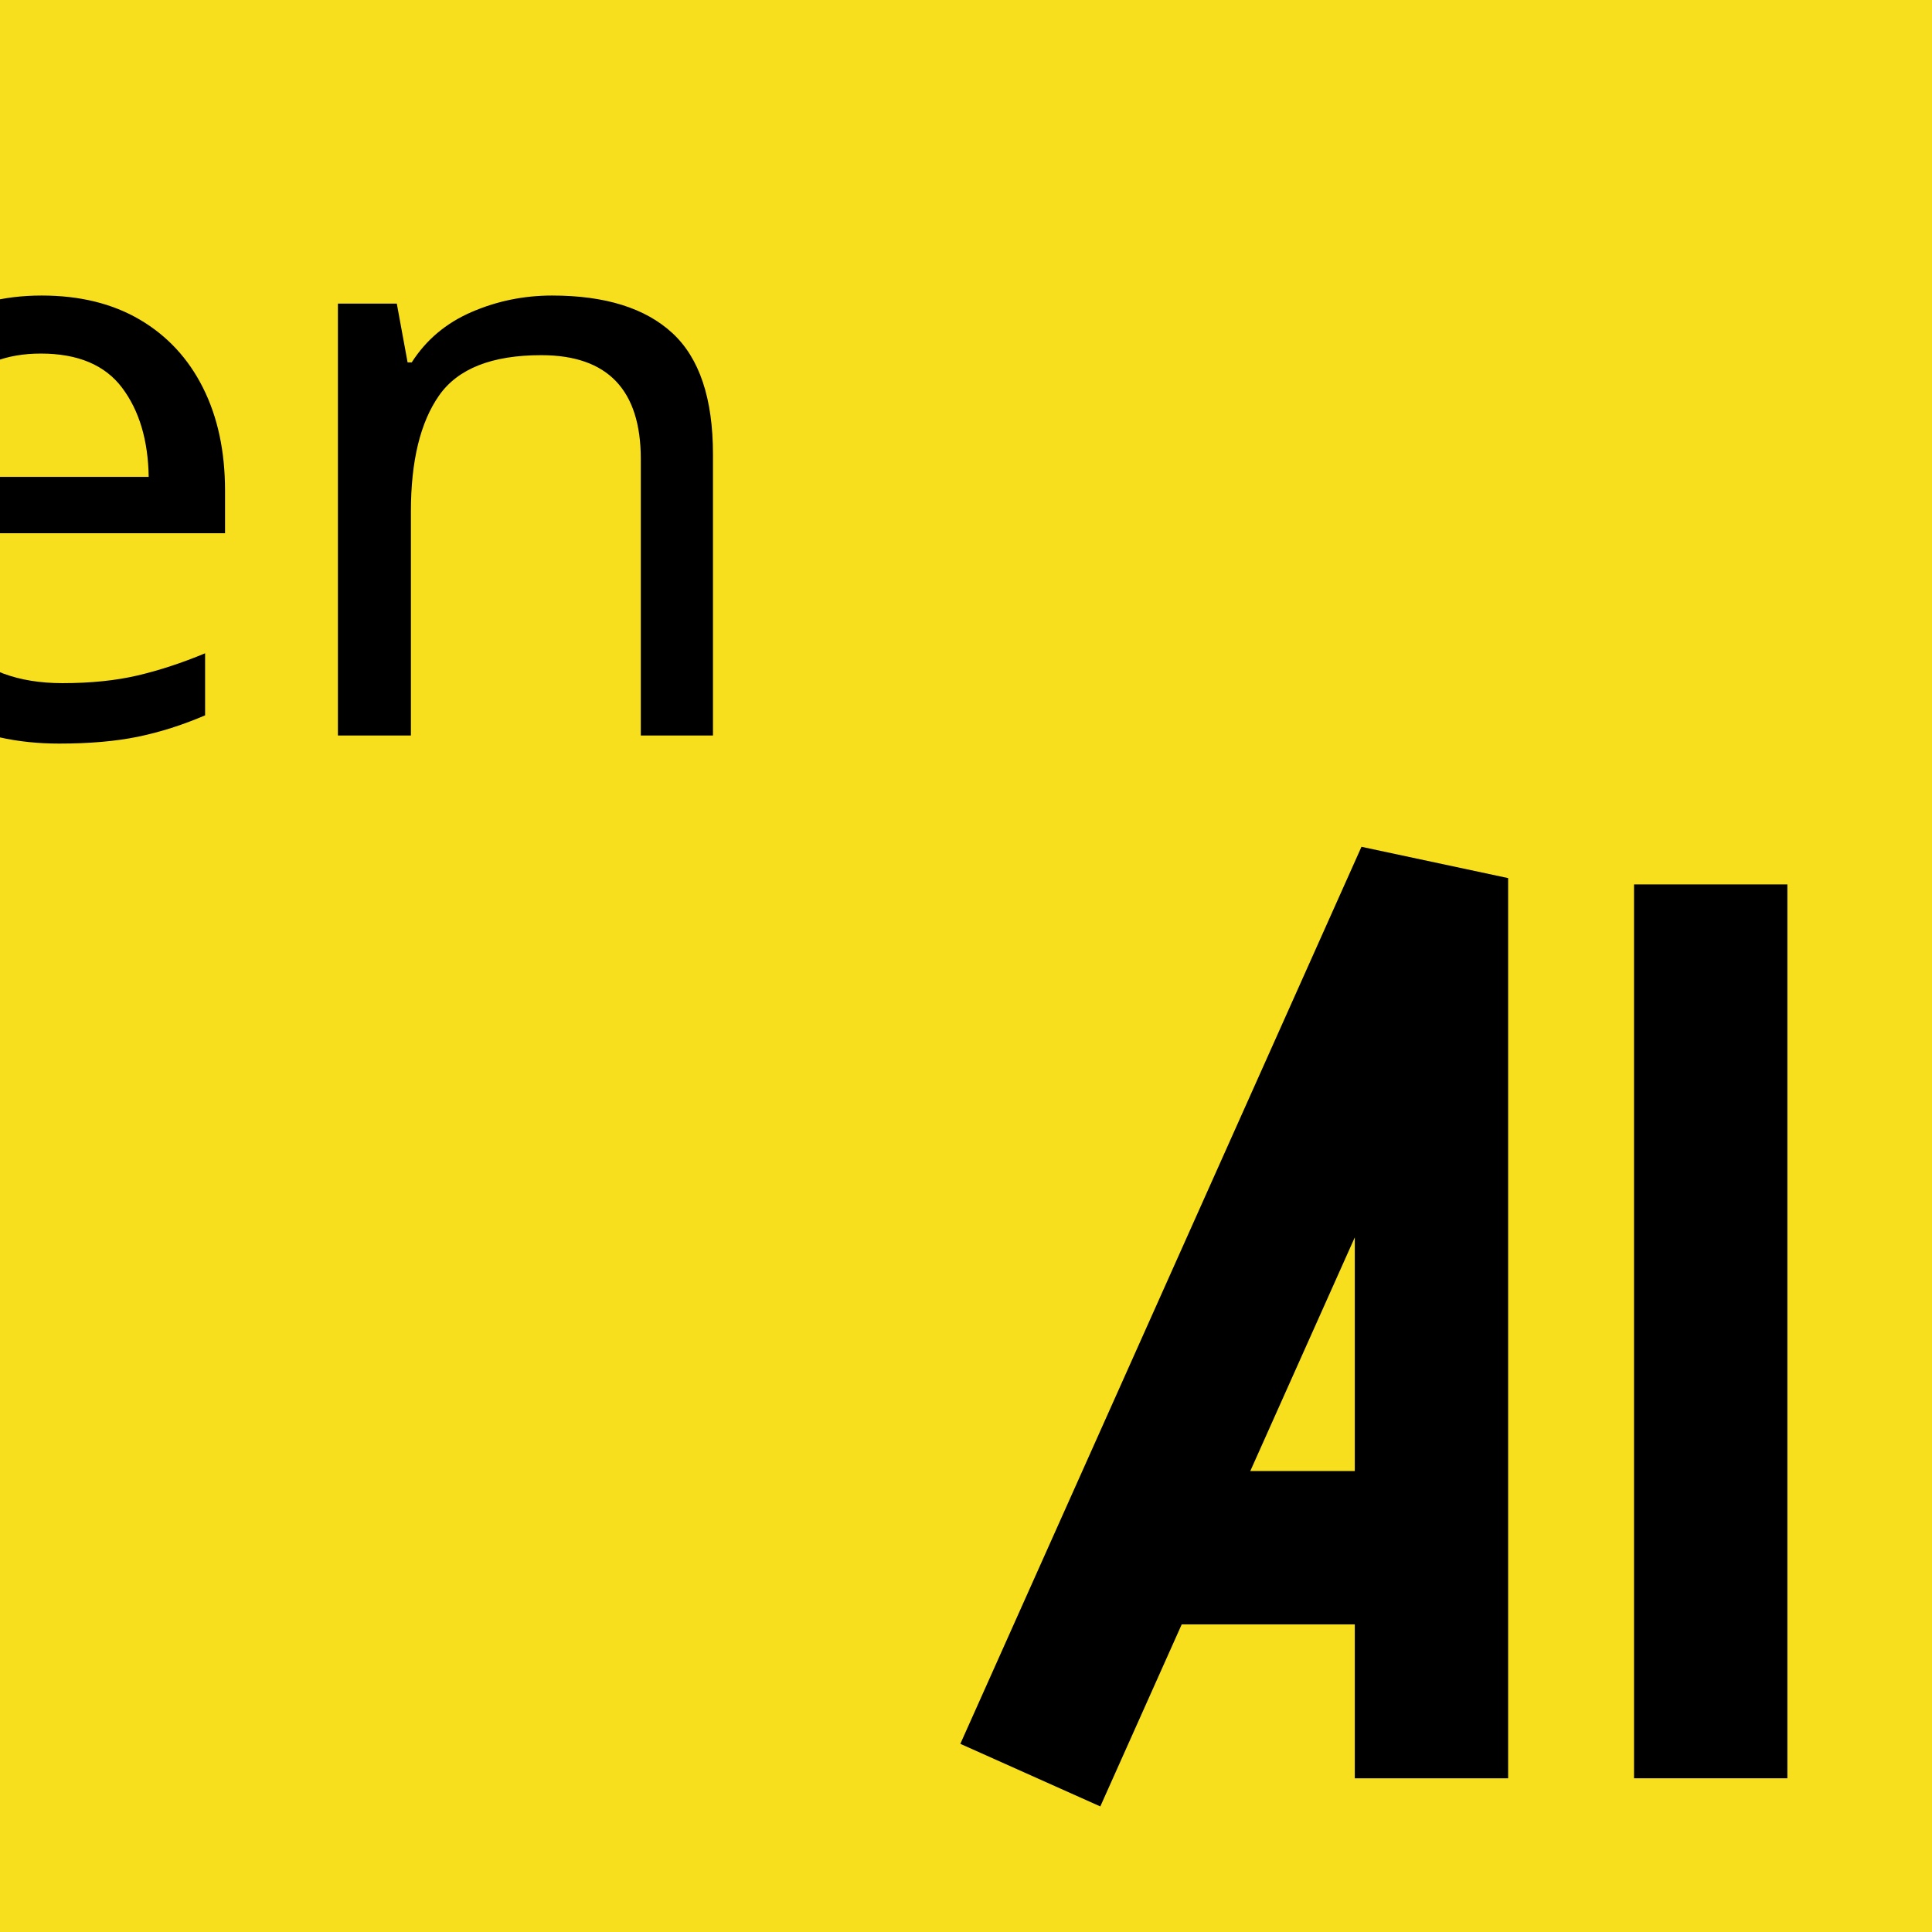
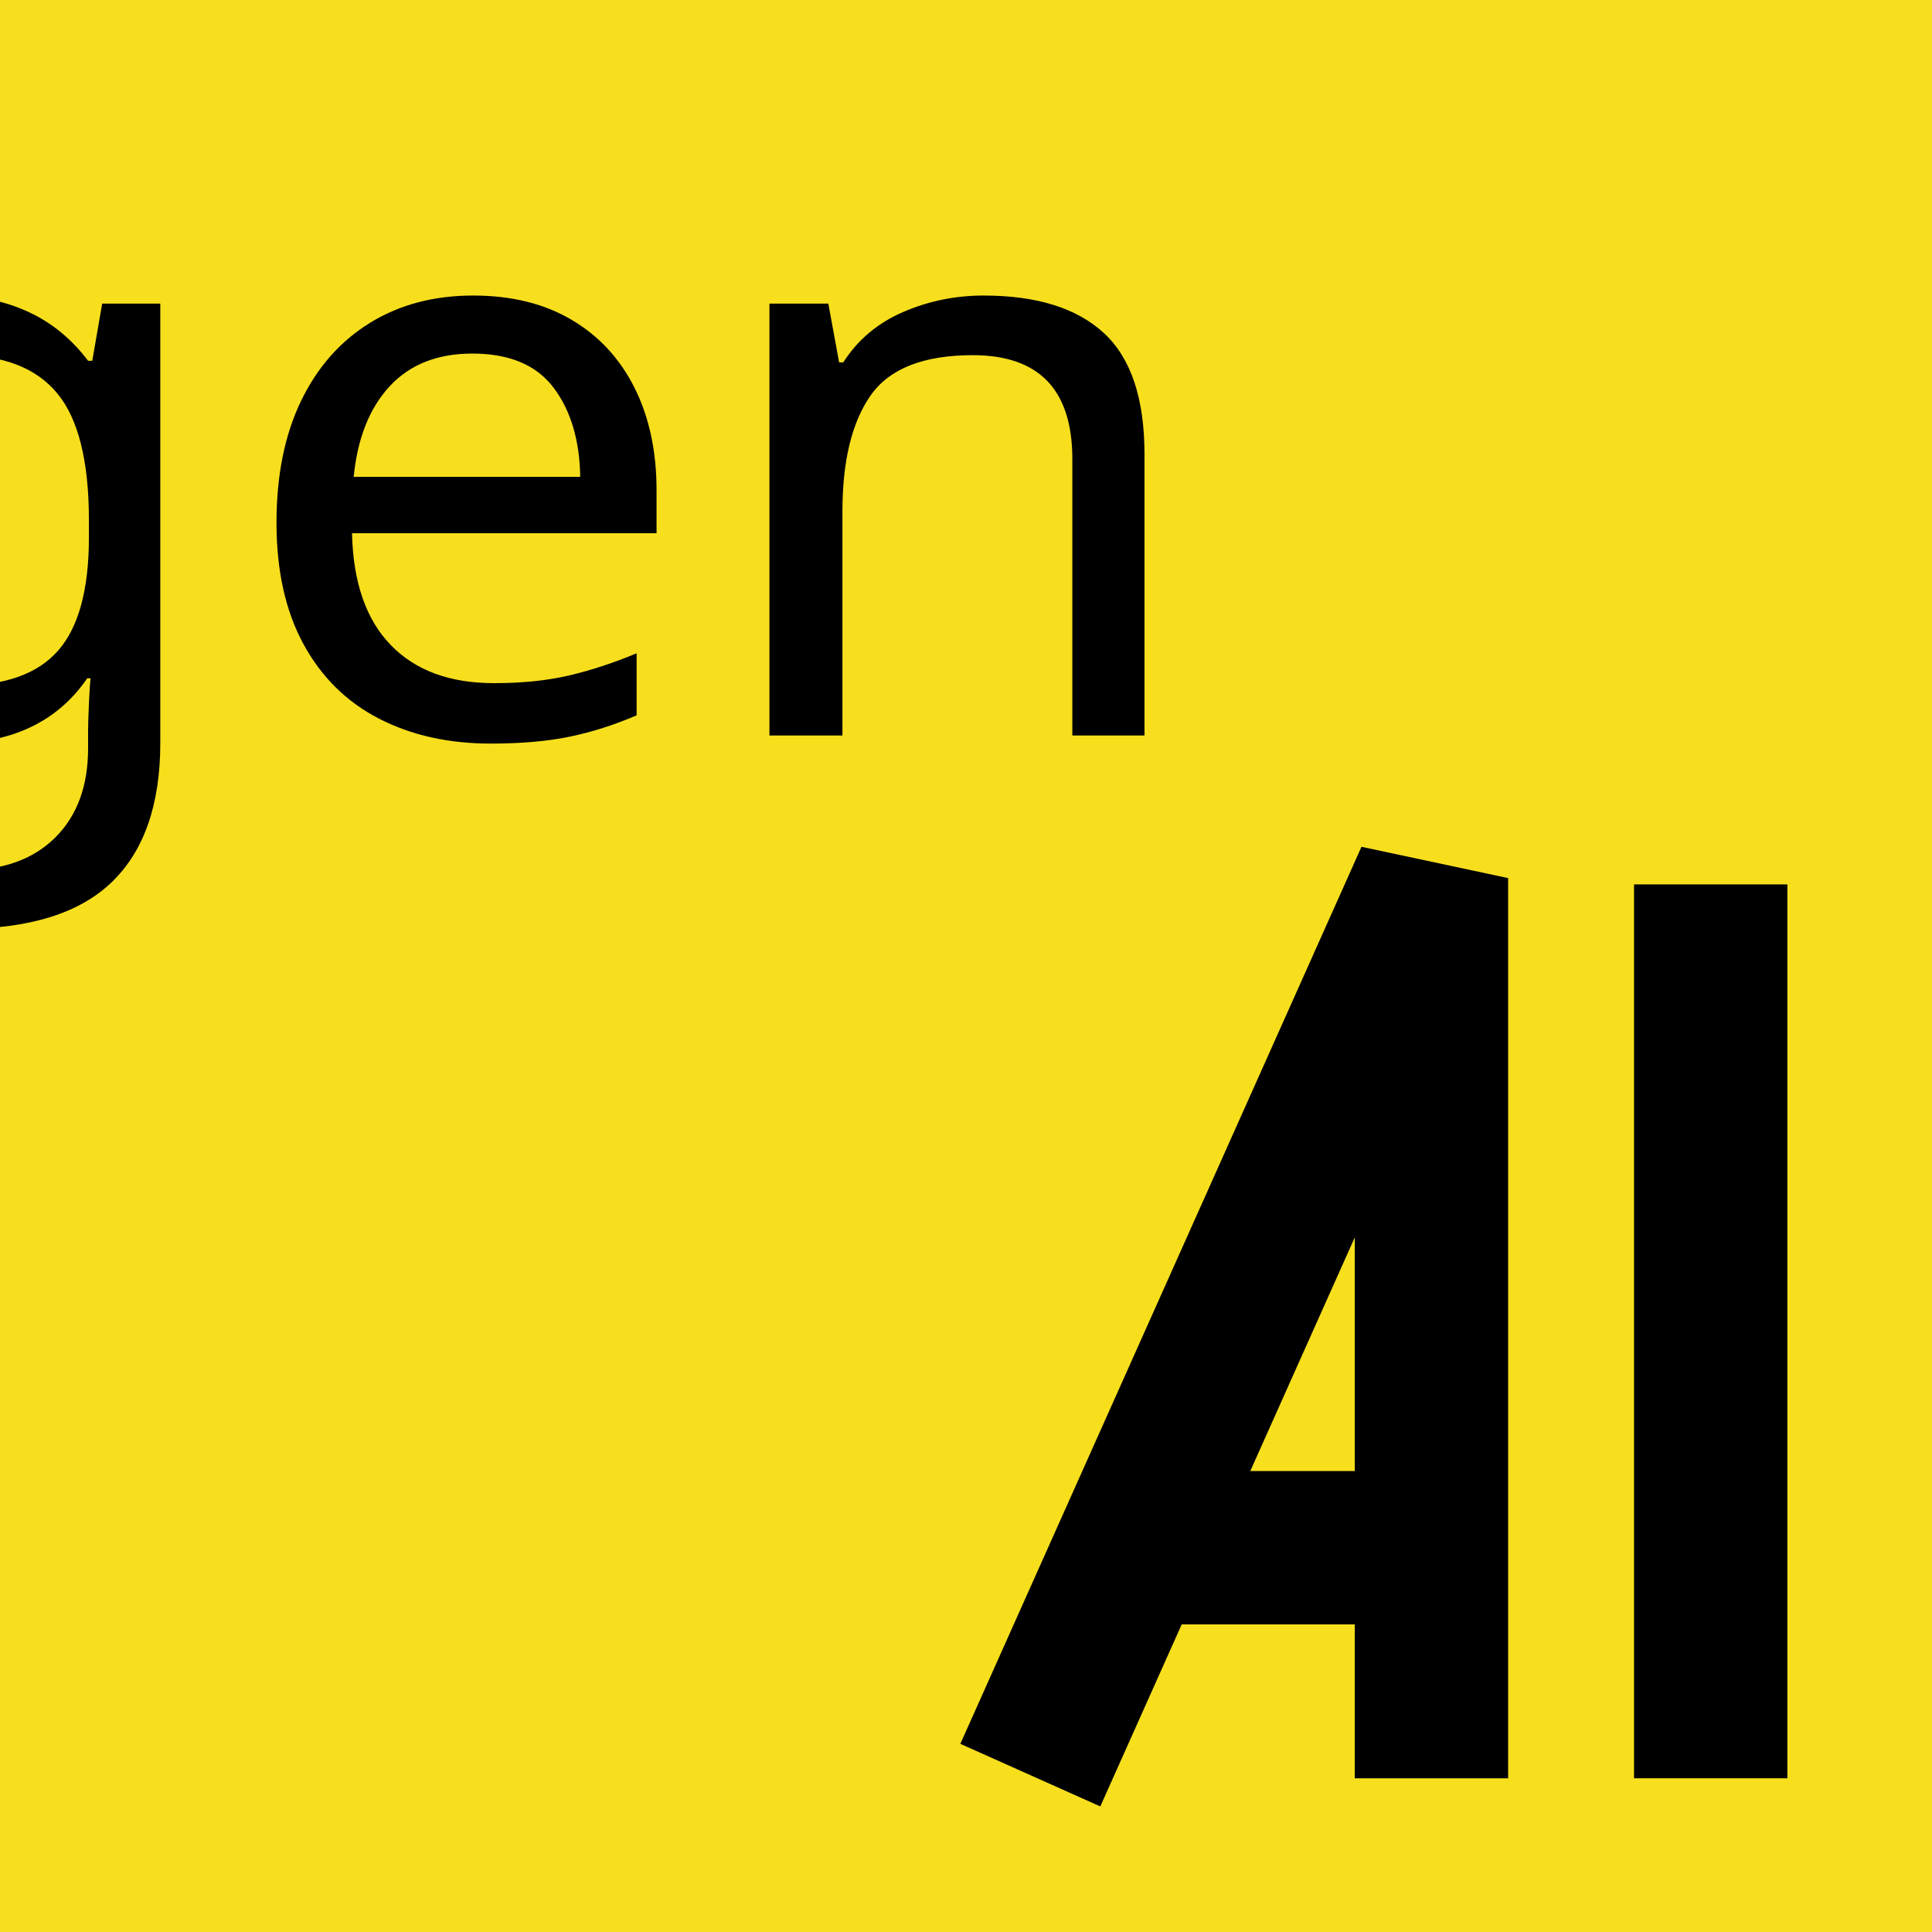
- <svg xmlns="http://www.w3.org/2000/svg" version="1.1" viewBox="0 0 630 630" id="svg1">
-   <defs id="defs1" />
-   <rect id="background" x="0" y="0" width="630" height="630" fill="#f7df1e" style="stroke-width:0.005;stroke-dasharray:none" />
-   <text xml:space="preserve" style="font-style:normal;font-weight:normal;font-size:266.661px;line-height:1.25;font-family:sans-serif;text-align:end;text-anchor:end;fill:#000000;fill-opacity:1;stroke:none;stroke-width:0.007;stroke-dasharray:none" x="597.365" y="243.39" id="text1" transform="scale(1.014801,0.9854145)">
-     <tspan id="tspan1" x="597.365" y="243.39" style="stroke-width:0.007;stroke-dasharray:none">gen</tspan>
-     <tspan x="597.365" y="576.717" id="tspan2" style="stroke-width:0.007;stroke-dasharray:none" />
+ <svg xmlns="http://www.w3.org/2000/svg" id="svg1" version="1.1" viewBox="0 0 630 630">
+   <rect id="background" width="630" height="630" x="0" y="0" fill="#f7df1e" style="stroke-width:.005;stroke-dasharray:none" />
+   <text xml:space="preserve" style="font-style:normal;font-weight:400;font-size:266.661px;line-height:1.25;font-family:sans-serif;text-align:end;text-anchor:end;fill:#000;fill-opacity:1;stroke:none;stroke-width:.007;stroke-dasharray:none" id="text1" x="597.365" y="243.39" transform="scale(1.014801,0.9854145)">
+     <tspan id="tspan1" x="597.365" y="243.39" style="stroke-width:.007;stroke-dasharray:none">gen</tspan>
  </text>
-   <path style="fill:none;stroke:#000000;stroke-width:50;stroke-linecap:butt;stroke-linejoin:miter;stroke-dasharray:none;stroke-opacity:1" d="M 557.839,288.394 V 579.878" id="path6" />
-   <path style="fill:none;stroke:#000000;stroke-width:0;stroke-linecap:butt;stroke-linejoin:miter;stroke-opacity:1;stroke-dasharray:none" d="m 175.096,577.818 139.047,-290.454 1.03,290.454" id="path7" />
-   <path style="fill:none;stroke:#000000;stroke-width:0.005;stroke-linecap:butt;stroke-linejoin:miter;stroke-opacity:1;stroke-dasharray:none" d="M 190.546,577.818 311.054,286.334 V 577.818" id="path8" />
+   <path style="fill:none;stroke:#000;stroke-width:50;stroke-linecap:butt;stroke-linejoin:miter;stroke-dasharray:none;stroke-opacity:1" id="path6" d="M 557.839,288.394 V 579.878" />
+   <path style="fill:none;stroke:#000;stroke-width:0;stroke-linecap:butt;stroke-linejoin:miter;stroke-opacity:1;stroke-dasharray:none" id="path7" d="m 175.096,577.818 139.047,-290.454 1.03,290.454" />
+   <path style="fill:none;stroke:#000;stroke-width:.005;stroke-linecap:butt;stroke-linejoin:miter;stroke-opacity:1;stroke-dasharray:none" id="path8" d="M 190.546,577.818 311.054,286.334 V 577.818" />
  <g id="g10" transform="translate(154.6981,1.029979)">
-     <path style="fill:none;stroke:#000000;stroke-width:50;stroke-linecap:butt;stroke-linejoin:miter;stroke-dasharray:none;stroke-opacity:1" d="M 181.276,577.818 312.084,285.304 V 578.848" id="path9" />
-     <path style="fill:none;stroke:#000000;stroke-width:50;stroke-linecap:butt;stroke-linejoin:miter;stroke-dasharray:none;stroke-opacity:1" d="m 209.086,503.66 h 98.878" id="path10" />
+     <path style="fill:none;stroke:#000;stroke-width:50;stroke-linecap:butt;stroke-linejoin:miter;stroke-dasharray:none;stroke-opacity:1" id="path9" d="M 181.276,577.818 312.084,285.304 V 578.848" />
+     <path style="fill:none;stroke:#000;stroke-width:50;stroke-linecap:butt;stroke-linejoin:miter;stroke-dasharray:none;stroke-opacity:1" id="path10" d="m 209.086,503.66 h 98.878" />
  </g>
</svg>
